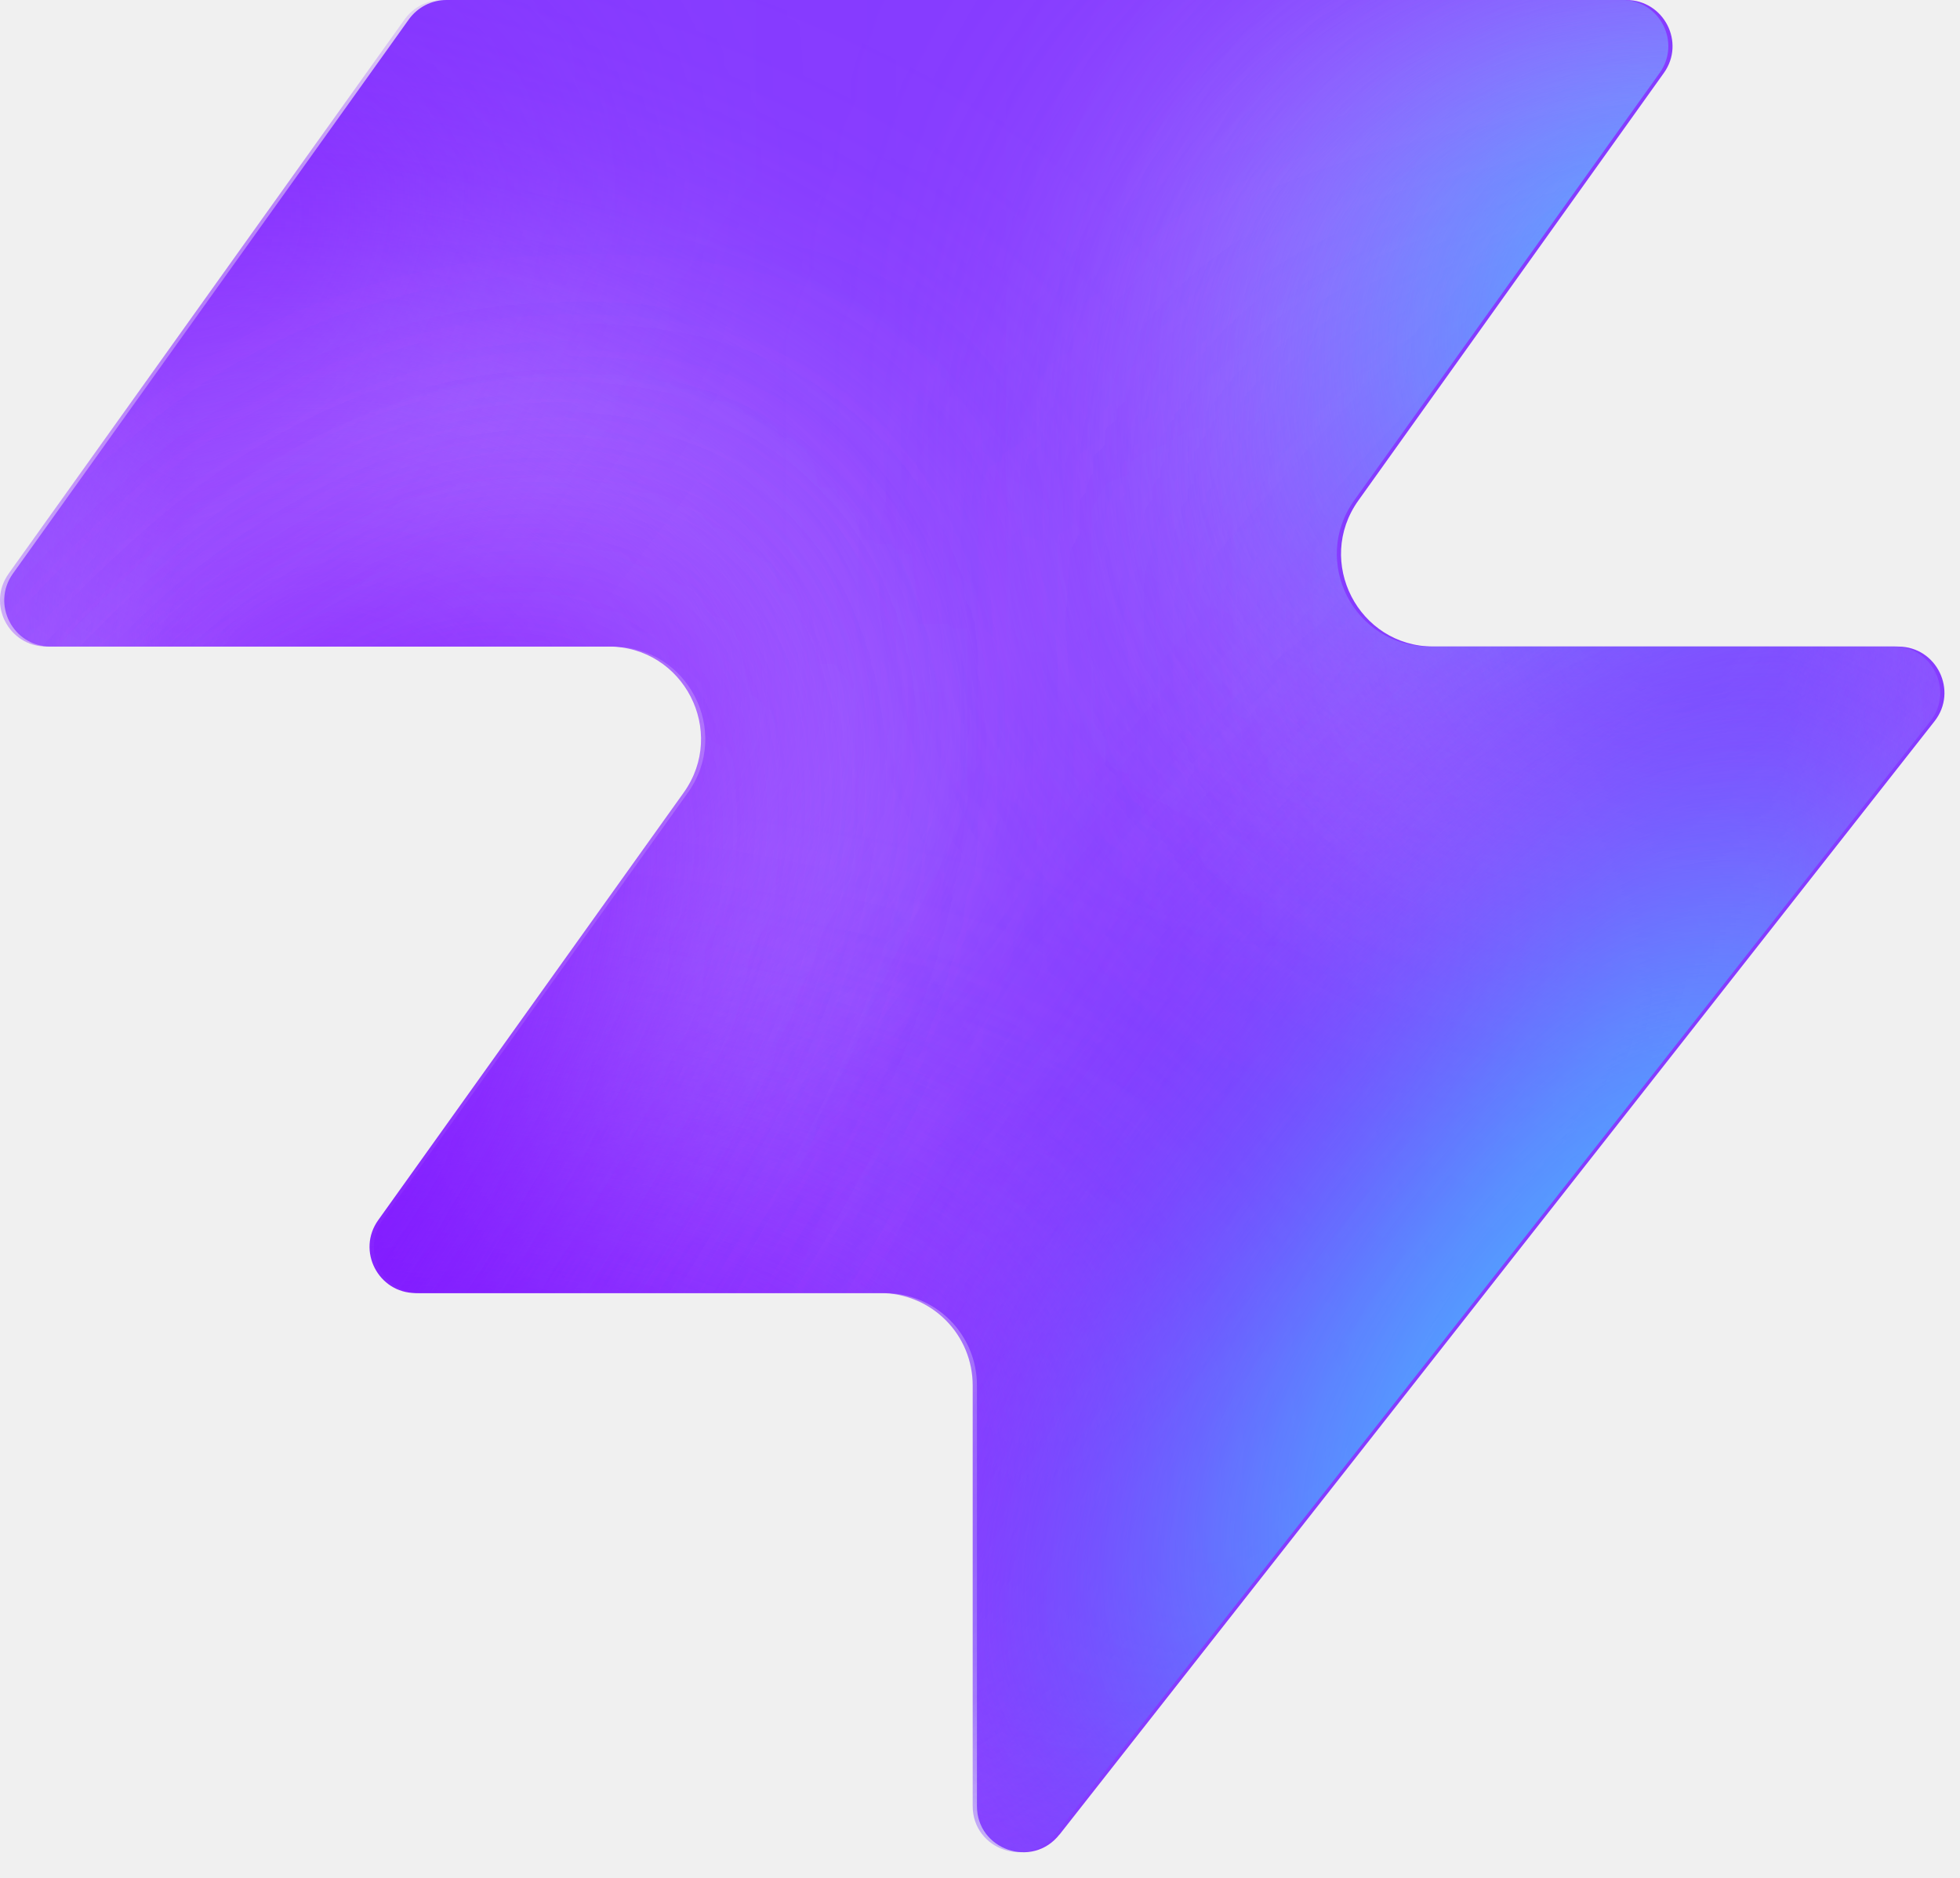
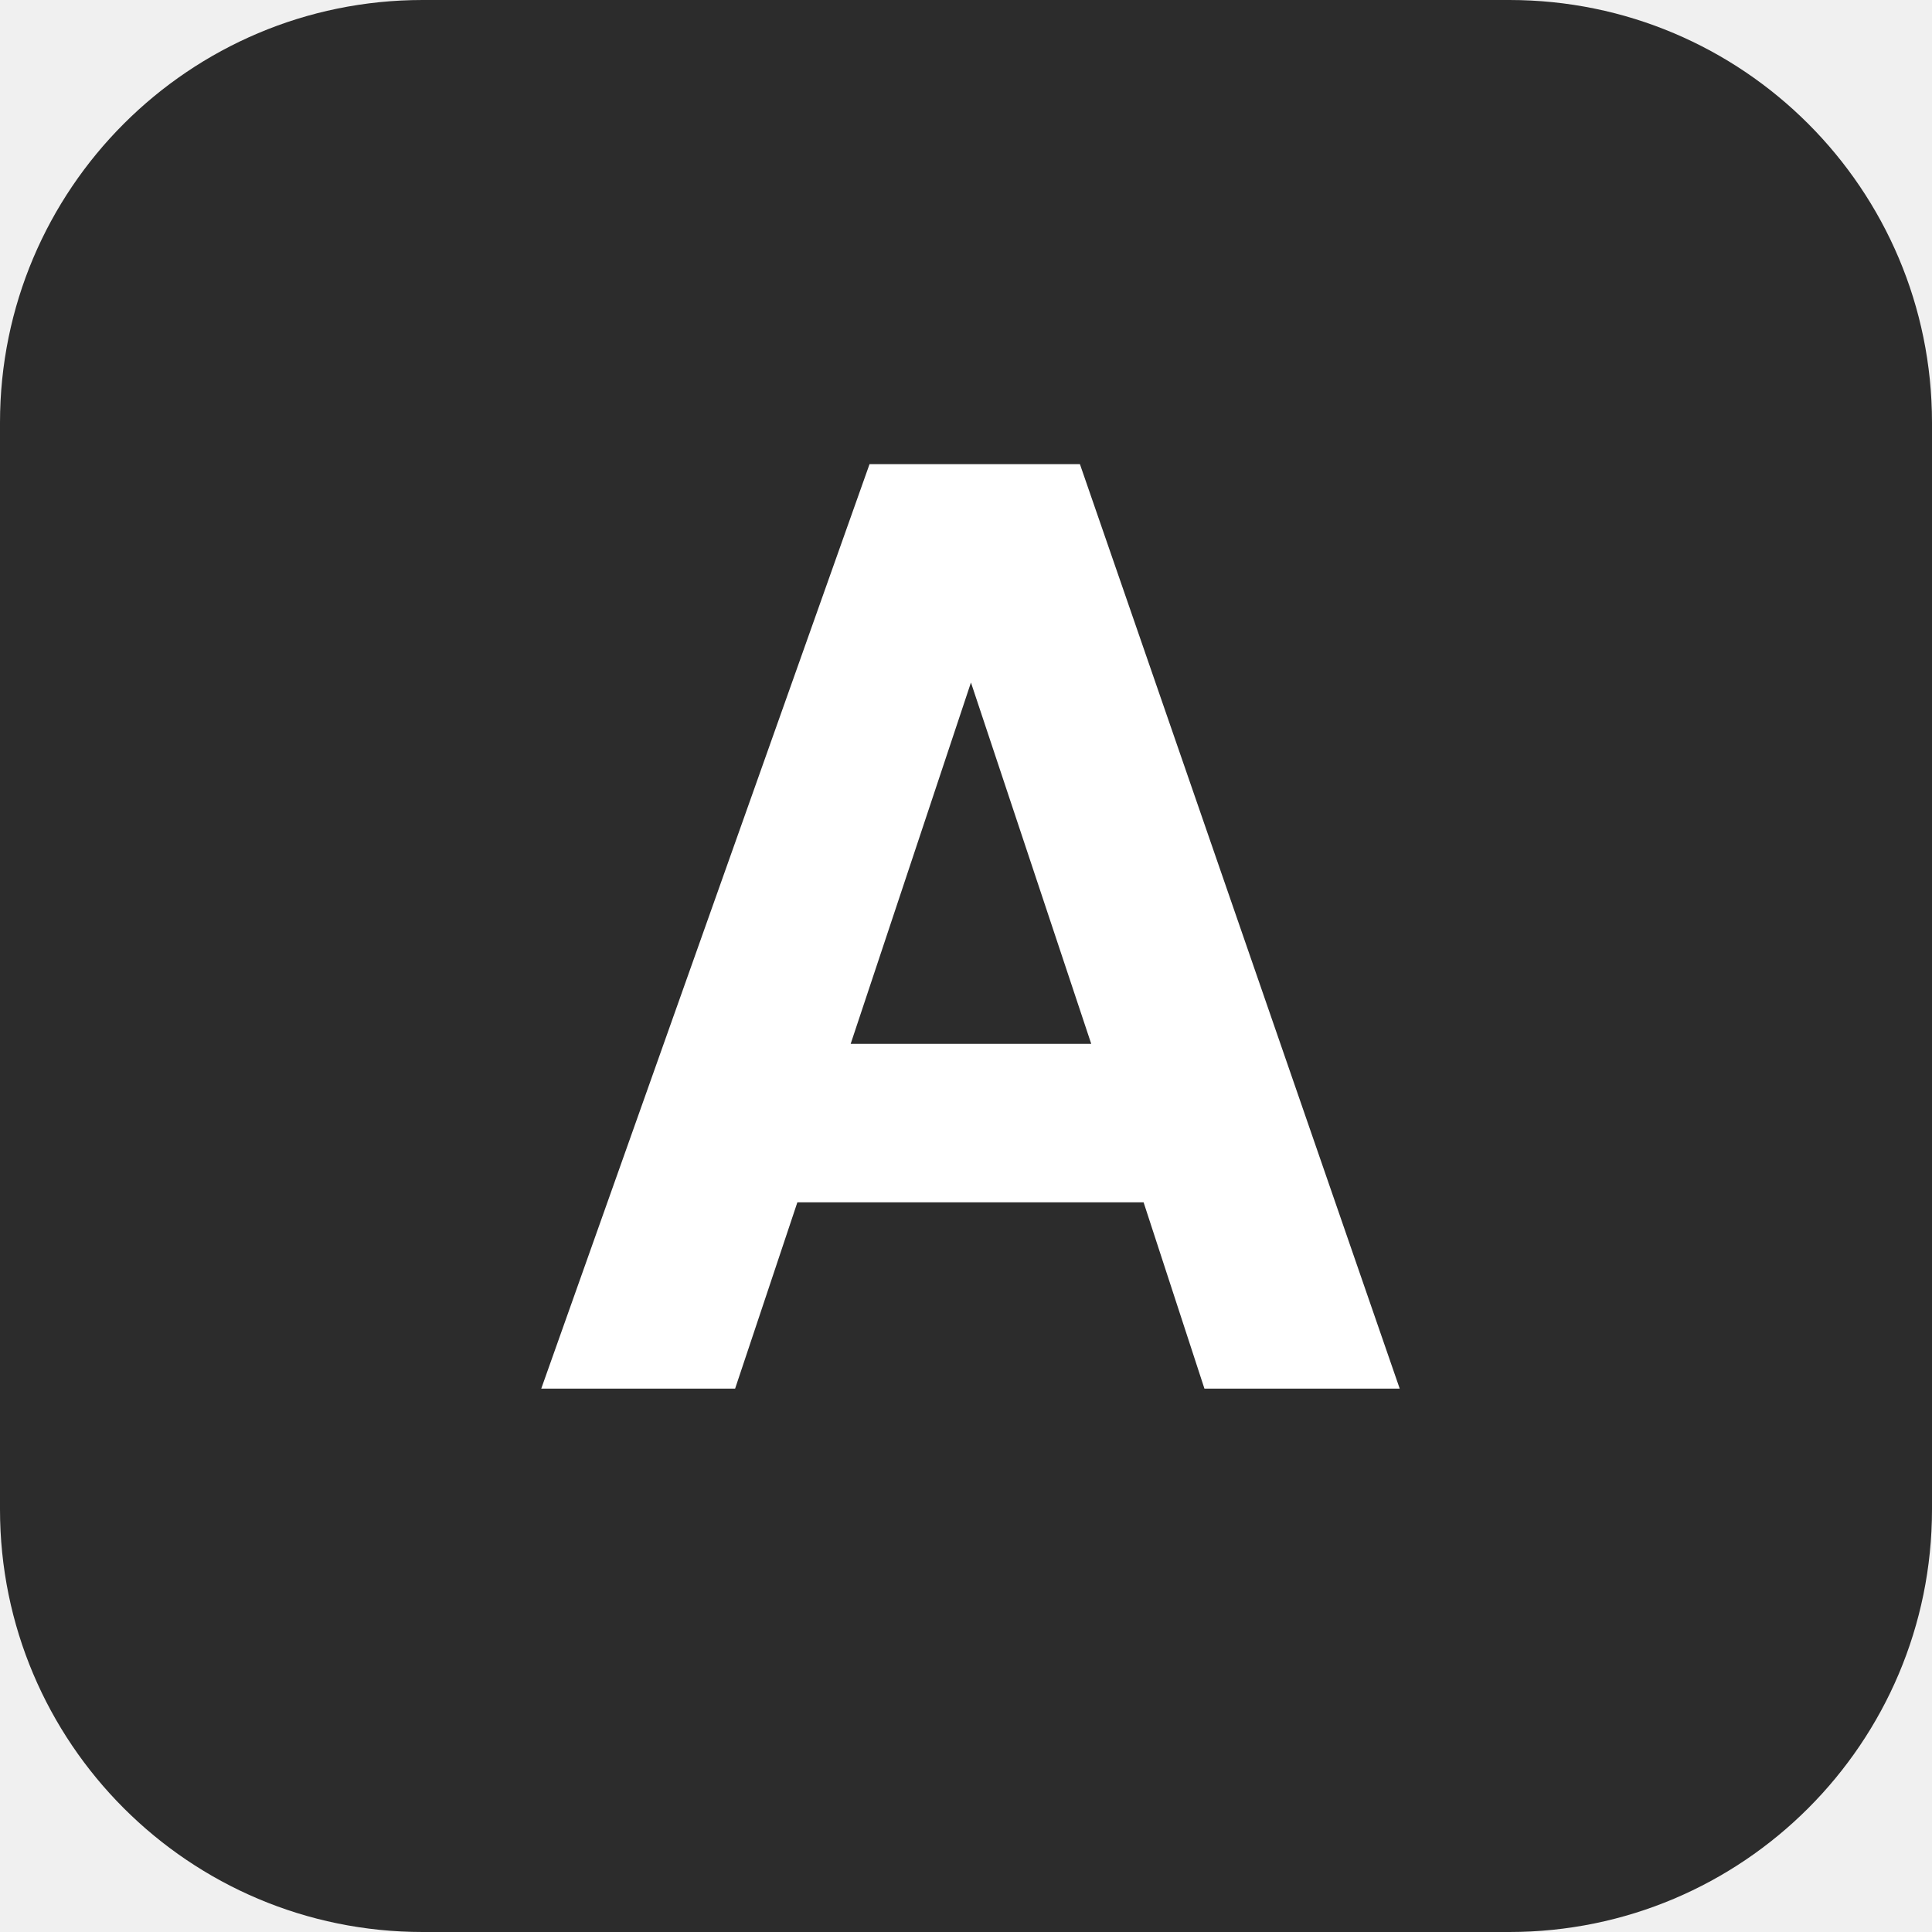
- <svg xmlns="http://www.w3.org/2000/svg" width="48" height="46" fill="none" viewBox="0 0 48 46">
-   <path fill="#863bff" d="M25.946 44.938c-.664.845-2.021.375-2.021-.698V33.937a2.26 2.26 0 0 0-2.262-2.262H10.287c-.92 0-1.456-1.04-.92-1.788l7.48-10.471c1.07-1.497 0-3.578-1.842-3.578H1.237c-.92 0-1.456-1.04-.92-1.788L10.013.474c.214-.297.556-.474.92-.474h28.894c.92 0 1.456 1.04.92 1.788l-7.48 10.471c-1.07 1.498 0 3.579 1.842 3.579h11.377c.943 0 1.473 1.088.89 1.83L25.947 44.94z" style="fill:#863bff;fill:color(display-p3 .525 .23 1);fill-opacity:1" />
-   <mask id="a" width="48" height="46" x="0" y="0" maskUnits="userSpaceOnUse" style="mask-type:alpha">
-     <path fill="#000" d="M25.842 44.938c-.664.844-2.021.375-2.021-.698V33.937a2.26 2.26 0 0 0-2.262-2.262H10.183c-.92 0-1.456-1.04-.92-1.788l7.48-10.471c1.07-1.498 0-3.579-1.842-3.579H1.133c-.92 0-1.456-1.04-.92-1.787L9.91.473c.214-.297.556-.474.92-.474h28.894c.92 0 1.456 1.04.92 1.788l-7.48 10.471c-1.07 1.498 0 3.578 1.842 3.578h11.377c.943 0 1.473 1.088.89 1.832L25.843 44.94z" style="fill:#000;fill-opacity:1" />
-   </mask>
-   <g mask="url(#a)">
-     <g filter="url(#b)">
-       <ellipse cx="5.508" cy="14.704" fill="#ede6ff" rx="5.508" ry="14.704" style="fill:#ede6ff;fill:color(display-p3 .927 .903 1);fill-opacity:1" transform="matrix(.00324 1 1 -.00324 -4.47 31.516)" />
-     </g>
-     <g filter="url(#c)">
-       <ellipse cx="10.399" cy="29.851" fill="#ede6ff" rx="10.399" ry="29.851" style="fill:#ede6ff;fill:color(display-p3 .927 .903 1);fill-opacity:1" transform="matrix(.00324 1 1 -.00324 -39.328 7.883)" />
-     </g>
-     <g filter="url(#d)">
-       <ellipse cx="5.508" cy="30.487" fill="#7e14ff" rx="5.508" ry="30.487" style="fill:#7e14ff;fill:color(display-p3 .492 .077 1);fill-opacity:1" transform="rotate(89.814 -25.913 -14.639)scale(1 -1)" />
-     </g>
-     <g filter="url(#e)">
-       <ellipse cx="5.508" cy="30.599" fill="#7e14ff" rx="5.508" ry="30.599" style="fill:#7e14ff;fill:color(display-p3 .492 .077 1);fill-opacity:1" transform="rotate(89.814 -32.644 -3.334)scale(1 -1)" />
-     </g>
-     <g filter="url(#f)">
-       <ellipse cx="5.508" cy="30.599" fill="#7e14ff" rx="5.508" ry="30.599" style="fill:#7e14ff;fill:color(display-p3 .492 .077 1);fill-opacity:1" transform="matrix(.00324 1 1 -.00324 -34.34 30.47)" />
-     </g>
-     <g filter="url(#g)">
-       <ellipse cx="14.072" cy="22.078" fill="#ede6ff" rx="14.072" ry="22.078" style="fill:#ede6ff;fill:color(display-p3 .927 .903 1);fill-opacity:1" transform="rotate(93.35 24.506 48.493)scale(-1 1)" />
-     </g>
-     <g filter="url(#h)">
-       <ellipse cx="3.47" cy="21.501" fill="#7e14ff" rx="3.47" ry="21.501" style="fill:#7e14ff;fill:color(display-p3 .492 .077 1);fill-opacity:1" transform="rotate(89.009 28.708 47.59)scale(-1 1)" />
-     </g>
-     <g filter="url(#i)">
-       <ellipse cx="3.47" cy="21.501" fill="#7e14ff" rx="3.47" ry="21.501" style="fill:#7e14ff;fill:color(display-p3 .492 .077 1);fill-opacity:1" transform="rotate(89.009 28.708 47.59)scale(-1 1)" />
-     </g>
-     <g filter="url(#j)">
-       <ellipse cx=".387" cy="8.972" fill="#7e14ff" rx="4.407" ry="29.108" style="fill:#7e14ff;fill:color(display-p3 .492 .077 1);fill-opacity:1" transform="rotate(39.51 .387 8.972)" />
-     </g>
-     <g filter="url(#k)">
-       <ellipse cx="47.523" cy="-6.092" fill="#7e14ff" rx="4.407" ry="29.108" style="fill:#7e14ff;fill:color(display-p3 .492 .077 1);fill-opacity:1" transform="rotate(37.892 47.523 -6.092)" />
-     </g>
-     <g filter="url(#l)">
-       <ellipse cx="41.412" cy="6.333" fill="#47bfff" rx="5.971" ry="9.665" style="fill:#47bfff;fill:color(display-p3 .28 .748 1);fill-opacity:1" transform="rotate(37.892 41.412 6.333)" />
-     </g>
-     <g filter="url(#m)">
-       <ellipse cx="-1.879" cy="38.332" fill="#7e14ff" rx="4.407" ry="29.108" style="fill:#7e14ff;fill:color(display-p3 .492 .077 1);fill-opacity:1" transform="rotate(37.892 -1.88 38.332)" />
-     </g>
-     <g filter="url(#n)">
-       <ellipse cx="-1.879" cy="38.332" fill="#7e14ff" rx="4.407" ry="29.108" style="fill:#7e14ff;fill:color(display-p3 .492 .077 1);fill-opacity:1" transform="rotate(37.892 -1.88 38.332)" />
-     </g>
-     <g filter="url(#o)">
-       <ellipse cx="35.651" cy="29.907" fill="#7e14ff" rx="4.407" ry="29.108" style="fill:#7e14ff;fill:color(display-p3 .492 .077 1);fill-opacity:1" transform="rotate(37.892 35.651 29.907)" />
-     </g>
-     <g filter="url(#p)">
-       <ellipse cx="38.418" cy="32.4" fill="#47bfff" rx="5.971" ry="15.297" style="fill:#47bfff;fill:color(display-p3 .28 .748 1);fill-opacity:1" transform="rotate(37.892 38.418 32.4)" />
-     </g>
-   </g>
-   <defs>
-     <filter id="b" width="60.045" height="41.654" x="-19.77" y="16.149" color-interpolation-filters="sRGB" filterUnits="userSpaceOnUse">
-       <feFlood flood-opacity="0" result="BackgroundImageFix" />
-       <feBlend in="SourceGraphic" in2="BackgroundImageFix" result="shape" />
-       <feGaussianBlur result="effect1_foregroundBlur_2002_17158" stdDeviation="7.659" />
-     </filter>
-     <filter id="c" width="90.34" height="51.437" x="-54.613" y="-7.533" color-interpolation-filters="sRGB" filterUnits="userSpaceOnUse">
-       <feFlood flood-opacity="0" result="BackgroundImageFix" />
-       <feBlend in="SourceGraphic" in2="BackgroundImageFix" result="shape" />
-       <feGaussianBlur result="effect1_foregroundBlur_2002_17158" stdDeviation="7.659" />
-     </filter>
-     <filter id="d" width="79.355" height="29.4" x="-49.64" y="2.03" color-interpolation-filters="sRGB" filterUnits="userSpaceOnUse">
-       <feFlood flood-opacity="0" result="BackgroundImageFix" />
-       <feBlend in="SourceGraphic" in2="BackgroundImageFix" result="shape" />
-       <feGaussianBlur result="effect1_foregroundBlur_2002_17158" stdDeviation="4.596" />
-     </filter>
-     <filter id="e" width="79.579" height="29.4" x="-45.045" y="20.029" color-interpolation-filters="sRGB" filterUnits="userSpaceOnUse">
-       <feFlood flood-opacity="0" result="BackgroundImageFix" />
-       <feBlend in="SourceGraphic" in2="BackgroundImageFix" result="shape" />
-       <feGaussianBlur result="effect1_foregroundBlur_2002_17158" stdDeviation="4.596" />
-     </filter>
-     <filter id="f" width="79.579" height="29.4" x="-43.513" y="21.178" color-interpolation-filters="sRGB" filterUnits="userSpaceOnUse">
-       <feFlood flood-opacity="0" result="BackgroundImageFix" />
-       <feBlend in="SourceGraphic" in2="BackgroundImageFix" result="shape" />
-       <feGaussianBlur result="effect1_foregroundBlur_2002_17158" stdDeviation="4.596" />
-     </filter>
-     <filter id="g" width="74.749" height="58.852" x="15.756" y="-17.901" color-interpolation-filters="sRGB" filterUnits="userSpaceOnUse">
-       <feFlood flood-opacity="0" result="BackgroundImageFix" />
-       <feBlend in="SourceGraphic" in2="BackgroundImageFix" result="shape" />
-       <feGaussianBlur result="effect1_foregroundBlur_2002_17158" stdDeviation="7.659" />
-     </filter>
-     <filter id="h" width="61.377" height="25.362" x="23.548" y="2.284" color-interpolation-filters="sRGB" filterUnits="userSpaceOnUse">
-       <feFlood flood-opacity="0" result="BackgroundImageFix" />
-       <feBlend in="SourceGraphic" in2="BackgroundImageFix" result="shape" />
-       <feGaussianBlur result="effect1_foregroundBlur_2002_17158" stdDeviation="4.596" />
-     </filter>
-     <filter id="i" width="61.377" height="25.362" x="23.548" y="2.284" color-interpolation-filters="sRGB" filterUnits="userSpaceOnUse">
-       <feFlood flood-opacity="0" result="BackgroundImageFix" />
-       <feBlend in="SourceGraphic" in2="BackgroundImageFix" result="shape" />
-       <feGaussianBlur result="effect1_foregroundBlur_2002_17158" stdDeviation="4.596" />
-     </filter>
-     <filter id="j" width="56.045" height="63.649" x="-27.636" y="-22.853" color-interpolation-filters="sRGB" filterUnits="userSpaceOnUse">
-       <feFlood flood-opacity="0" result="BackgroundImageFix" />
-       <feBlend in="SourceGraphic" in2="BackgroundImageFix" result="shape" />
-       <feGaussianBlur result="effect1_foregroundBlur_2002_17158" stdDeviation="4.596" />
-     </filter>
-     <filter id="k" width="54.814" height="64.646" x="20.116" y="-38.415" color-interpolation-filters="sRGB" filterUnits="userSpaceOnUse">
-       <feFlood flood-opacity="0" result="BackgroundImageFix" />
-       <feBlend in="SourceGraphic" in2="BackgroundImageFix" result="shape" />
-       <feGaussianBlur result="effect1_foregroundBlur_2002_17158" stdDeviation="4.596" />
-     </filter>
-     <filter id="l" width="33.541" height="35.313" x="24.641" y="-11.323" color-interpolation-filters="sRGB" filterUnits="userSpaceOnUse">
-       <feFlood flood-opacity="0" result="BackgroundImageFix" />
-       <feBlend in="SourceGraphic" in2="BackgroundImageFix" result="shape" />
-       <feGaussianBlur result="effect1_foregroundBlur_2002_17158" stdDeviation="4.596" />
-     </filter>
-     <filter id="m" width="54.814" height="64.646" x="-29.286" y="6.009" color-interpolation-filters="sRGB" filterUnits="userSpaceOnUse">
-       <feFlood flood-opacity="0" result="BackgroundImageFix" />
-       <feBlend in="SourceGraphic" in2="BackgroundImageFix" result="shape" />
-       <feGaussianBlur result="effect1_foregroundBlur_2002_17158" stdDeviation="4.596" />
-     </filter>
-     <filter id="n" width="54.814" height="64.646" x="-29.286" y="6.009" color-interpolation-filters="sRGB" filterUnits="userSpaceOnUse">
-       <feFlood flood-opacity="0" result="BackgroundImageFix" />
-       <feBlend in="SourceGraphic" in2="BackgroundImageFix" result="shape" />
-       <feGaussianBlur result="effect1_foregroundBlur_2002_17158" stdDeviation="4.596" />
-     </filter>
-     <filter id="o" width="54.814" height="64.646" x="8.244" y="-2.416" color-interpolation-filters="sRGB" filterUnits="userSpaceOnUse">
-       <feFlood flood-opacity="0" result="BackgroundImageFix" />
-       <feBlend in="SourceGraphic" in2="BackgroundImageFix" result="shape" />
-       <feGaussianBlur result="effect1_foregroundBlur_2002_17158" stdDeviation="4.596" />
-     </filter>
-     <filter id="p" width="39.409" height="43.623" x="18.713" y="10.588" color-interpolation-filters="sRGB" filterUnits="userSpaceOnUse">
-       <feFlood flood-opacity="0" result="BackgroundImageFix" />
-       <feBlend in="SourceGraphic" in2="BackgroundImageFix" result="shape" />
-       <feGaussianBlur result="effect1_foregroundBlur_2002_17158" stdDeviation="4.596" />
-     </filter>
-   </defs>
+ <svg xmlns="http://www.w3.org/2000/svg" viewBox="0 0 64 64">
+   <rect width="64" height="64" rx="14" fill="#2c2c2c" />
+   <text x="32" y="46" text-anchor="middle" font-family="Helvetica,Arial,sans-serif" font-size="42" font-weight="700" fill="#ffffff">A</text>
</svg>
